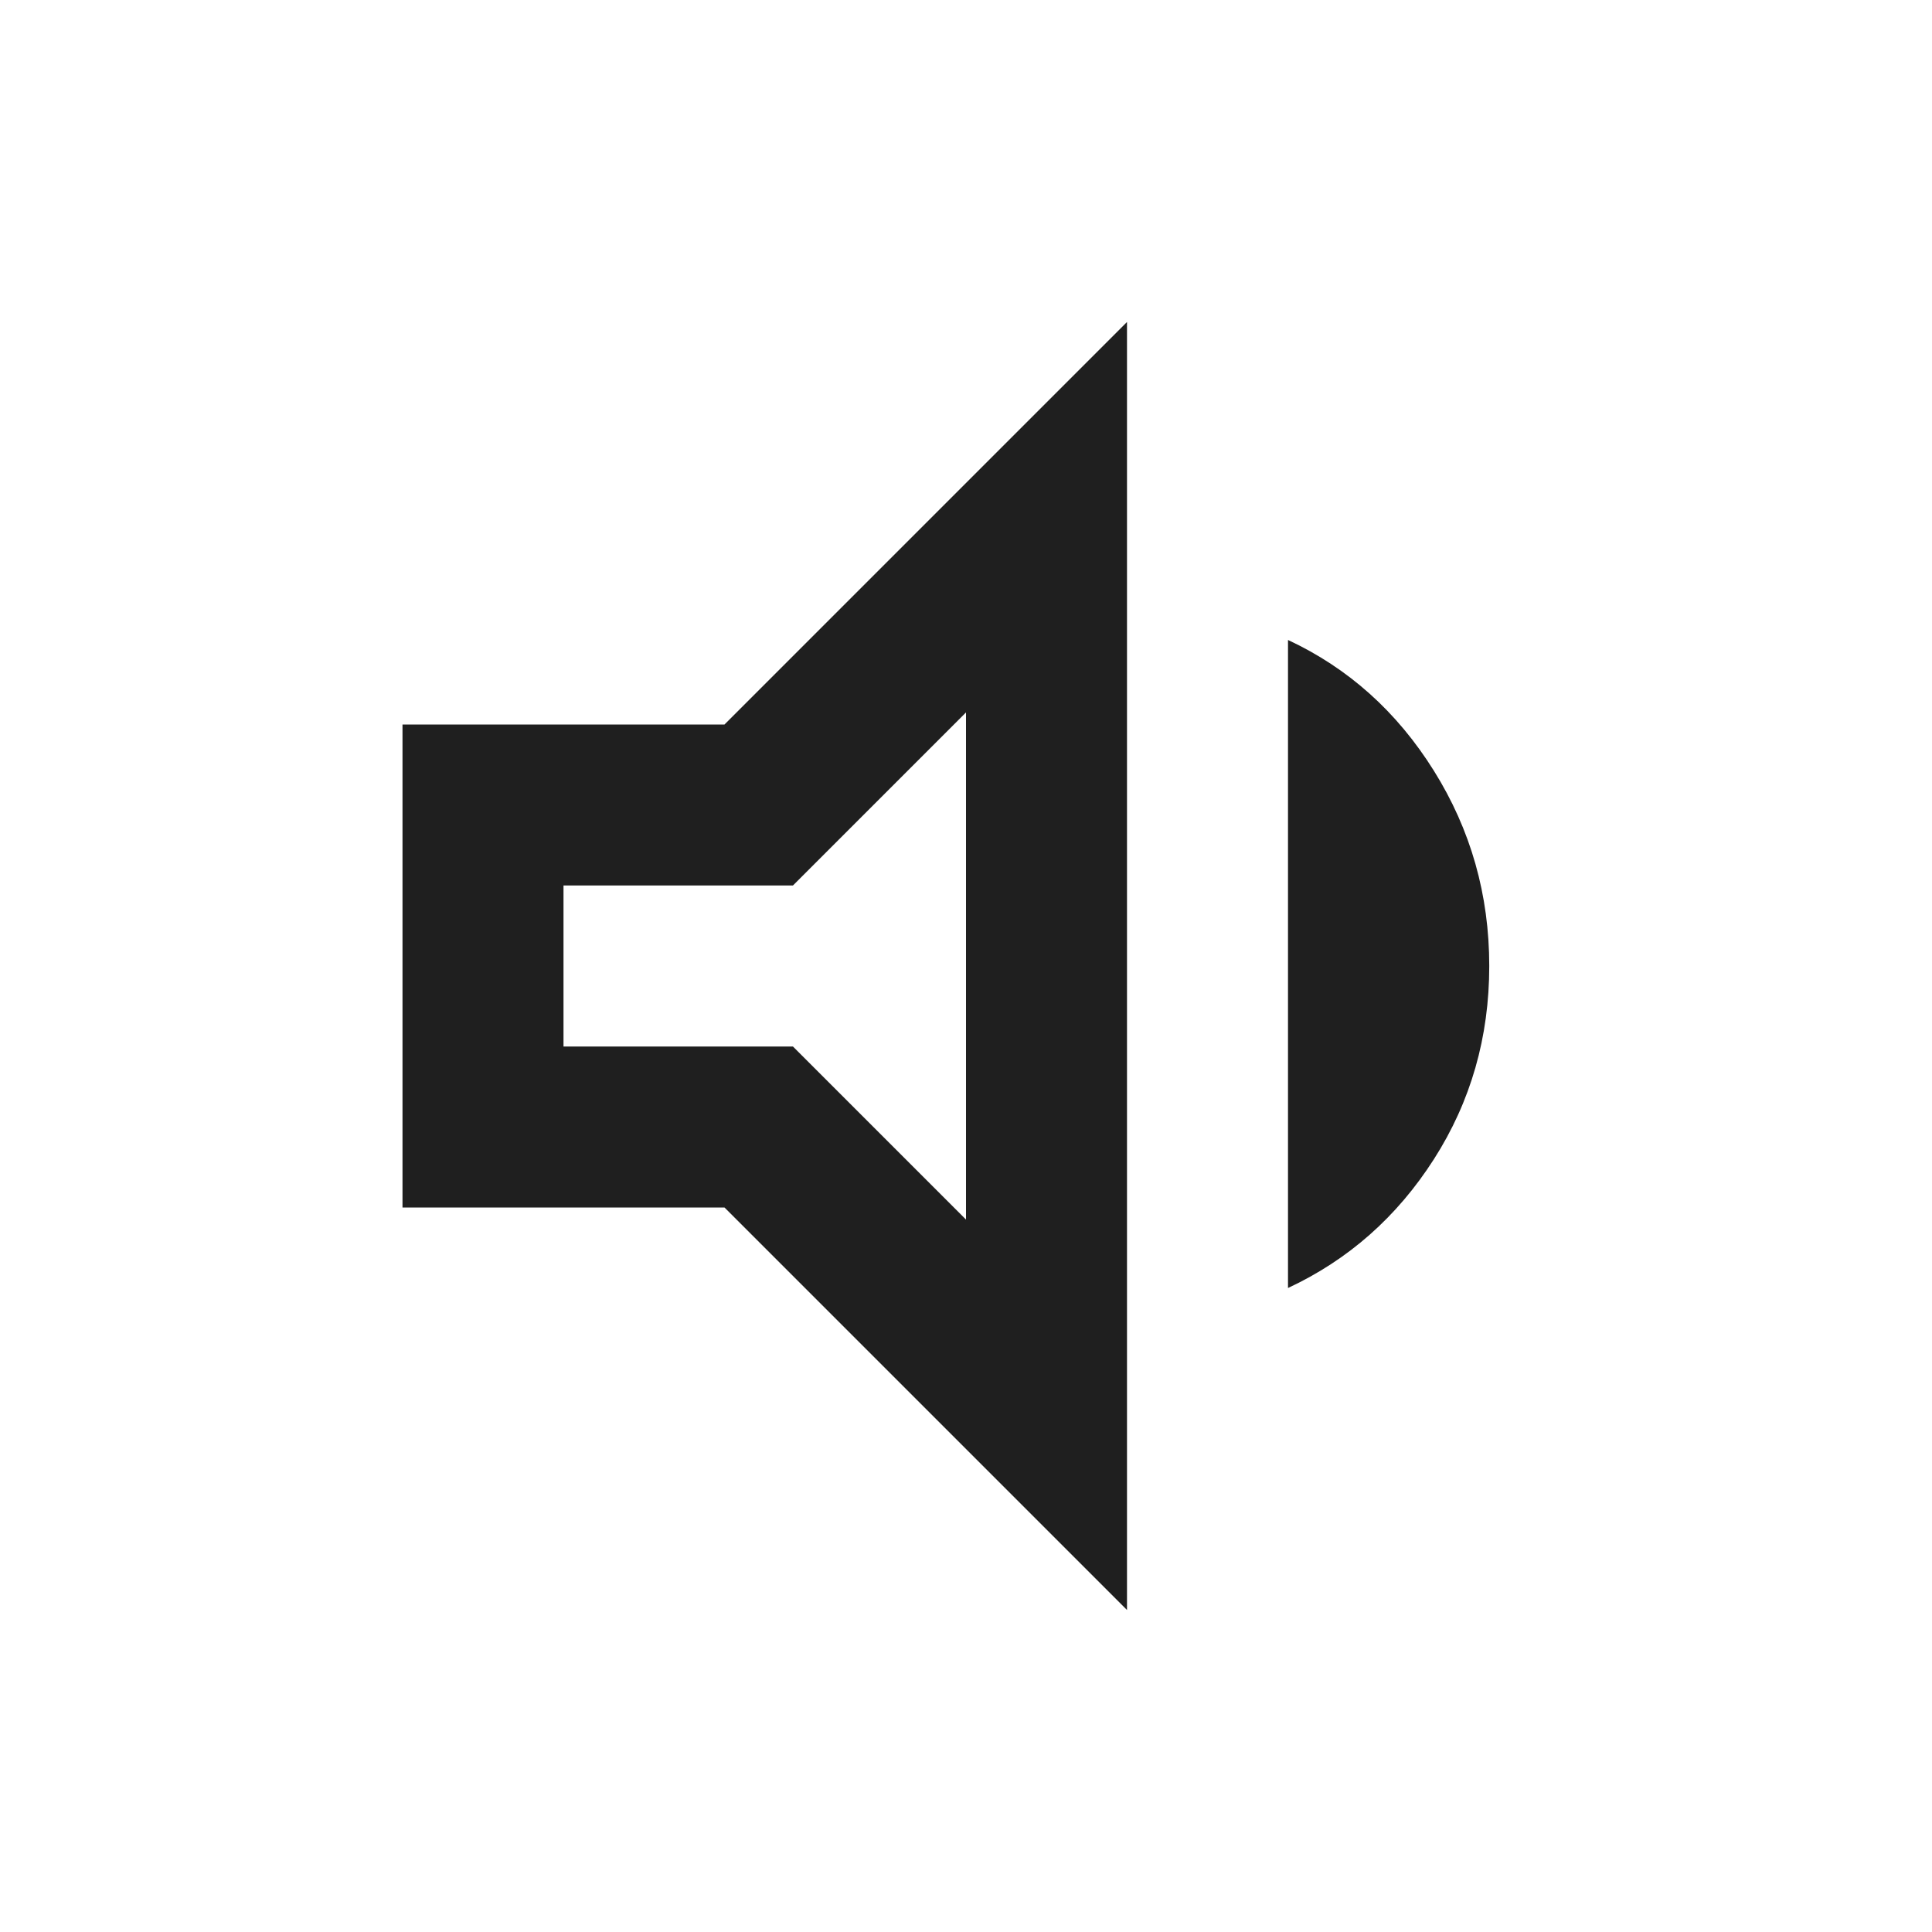
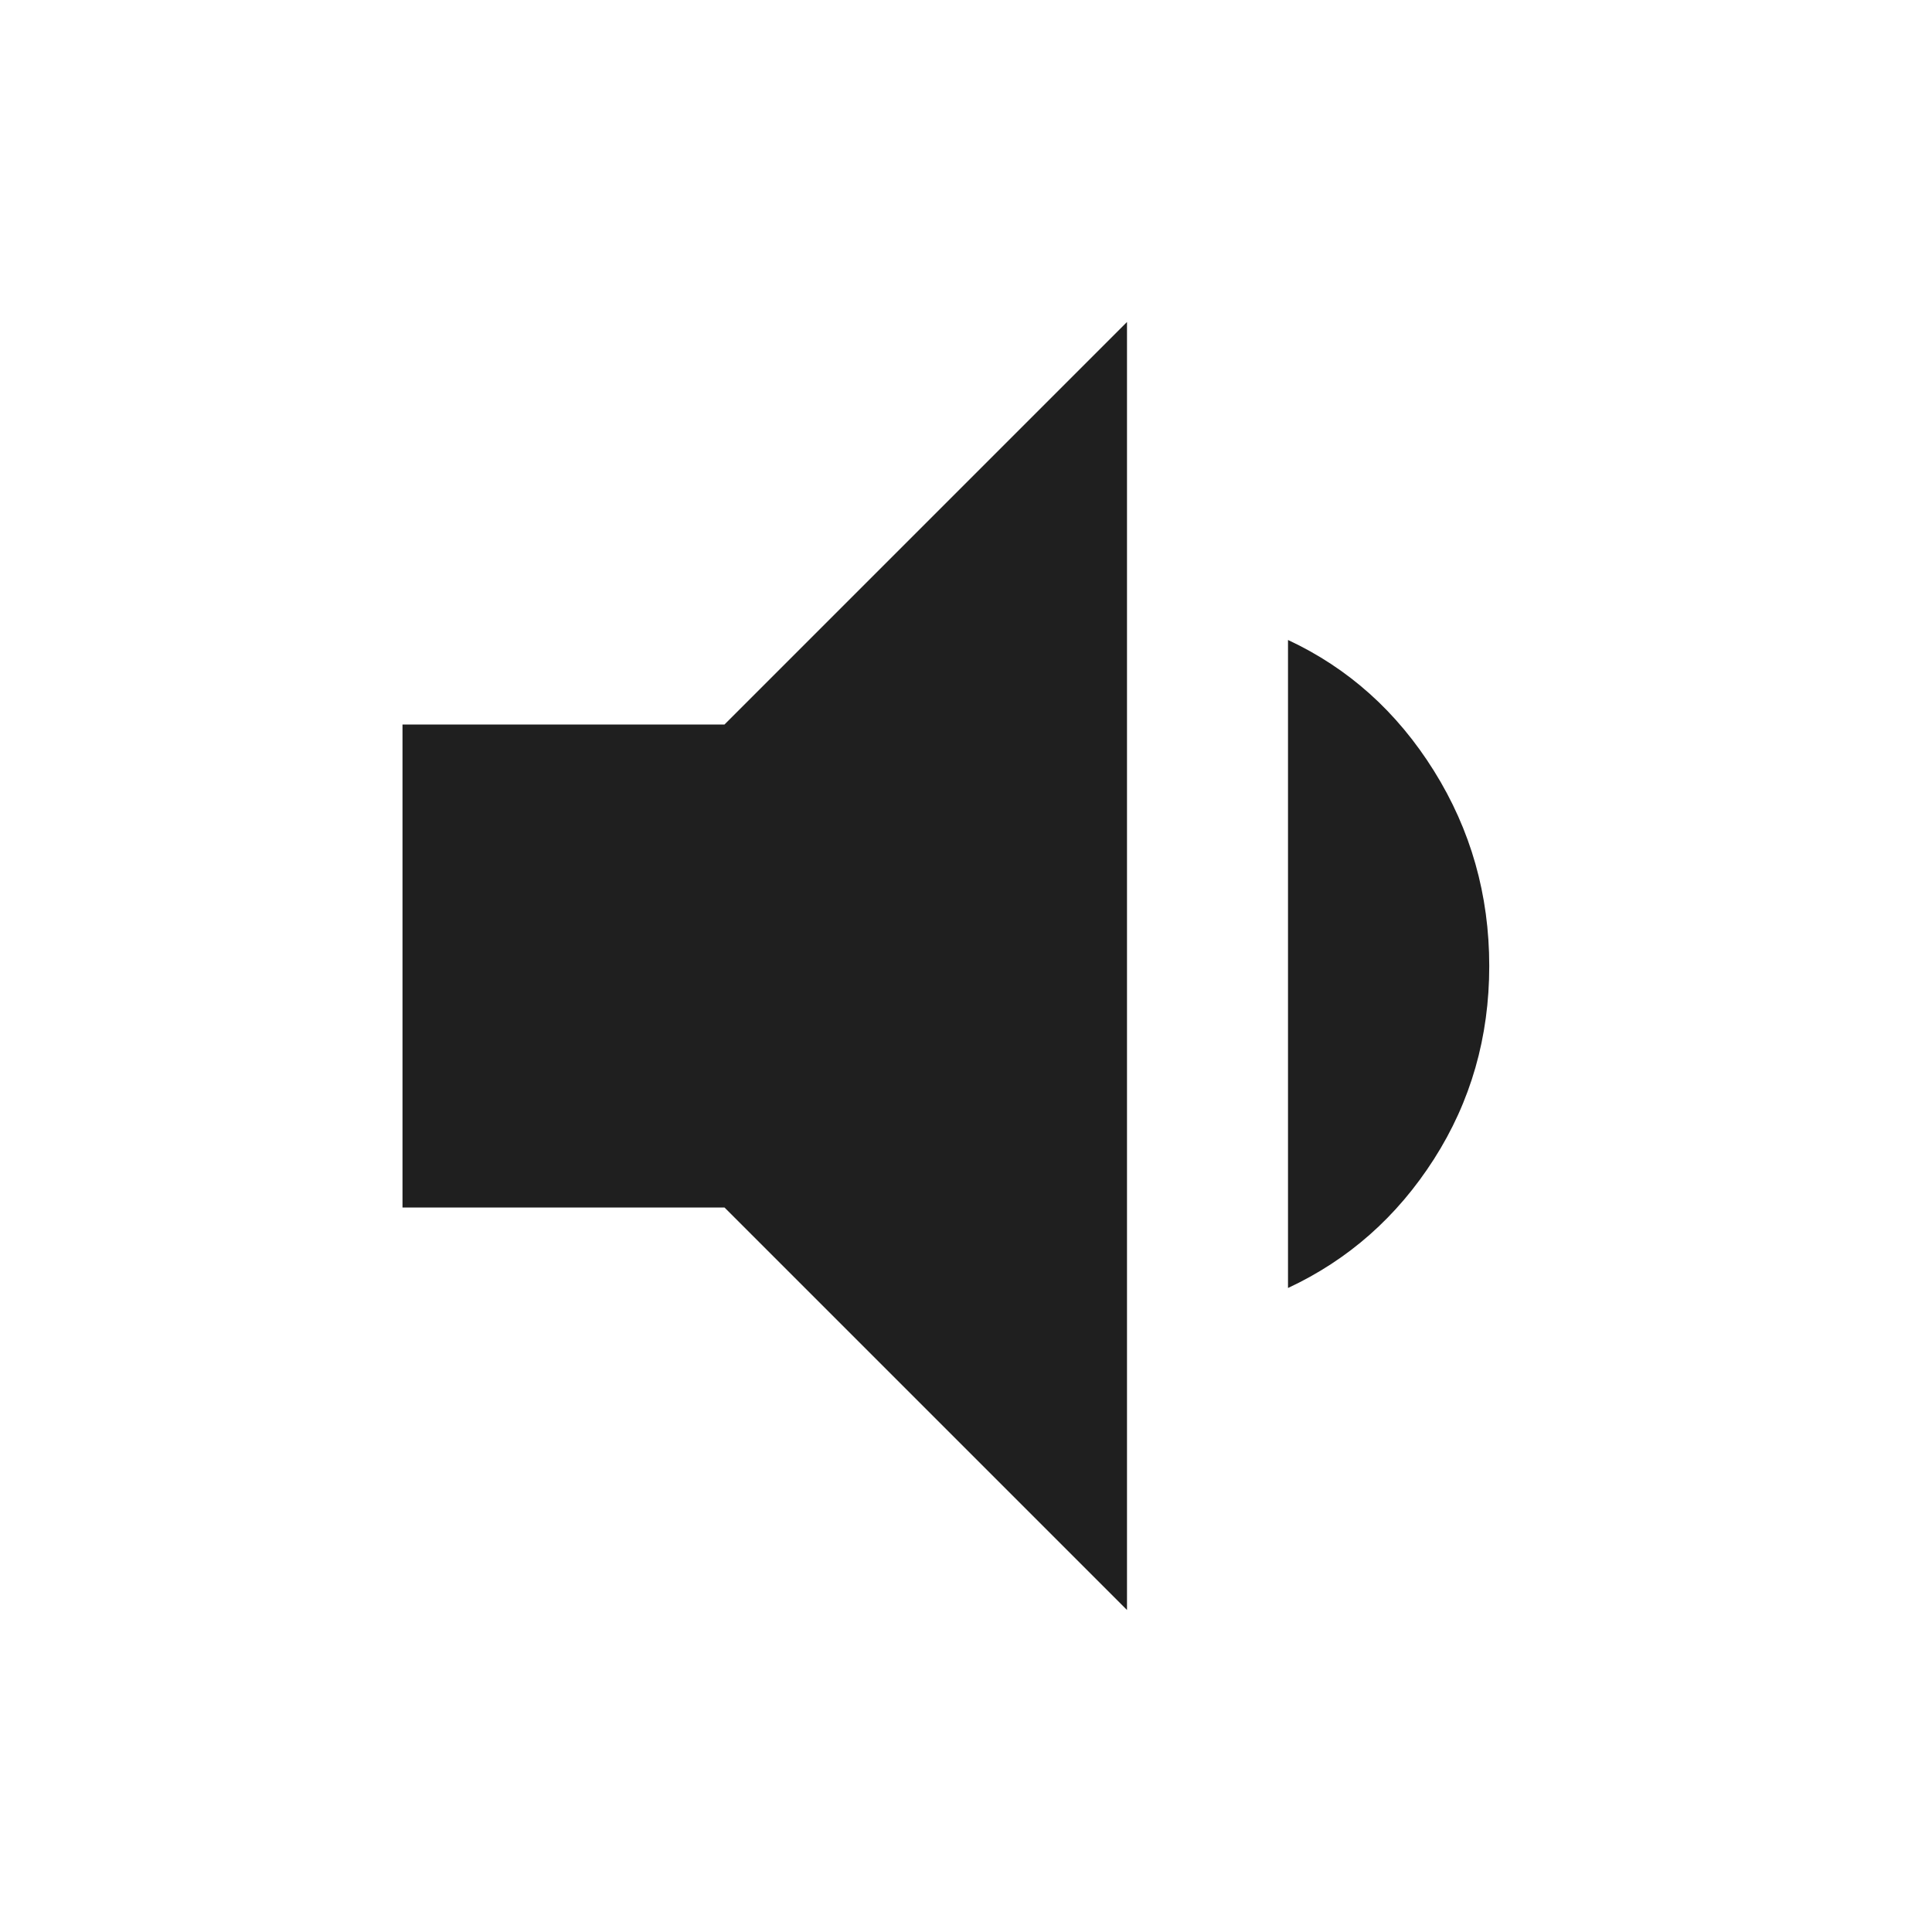
<svg xmlns="http://www.w3.org/2000/svg" height="24px" viewBox="0 -960 960 960" width="24px" fill="#1f1f1f">
-   <path d="M200-360v-240h160l200-200v640L360-360H200Zm440 40v-322q45 21 72.5 65t27.5 97q0 53-27.5 96T640-320ZM480-606l-86 86H280v80h114l86 86v-252ZM380-480Z" />
+   <path d="M200-360v-240h160l200-200v640L360-360H200Zm440 40v-322q45 21 72.5 65t27.5 97q0 53-27.5 96T640-320Z" />
</svg>
